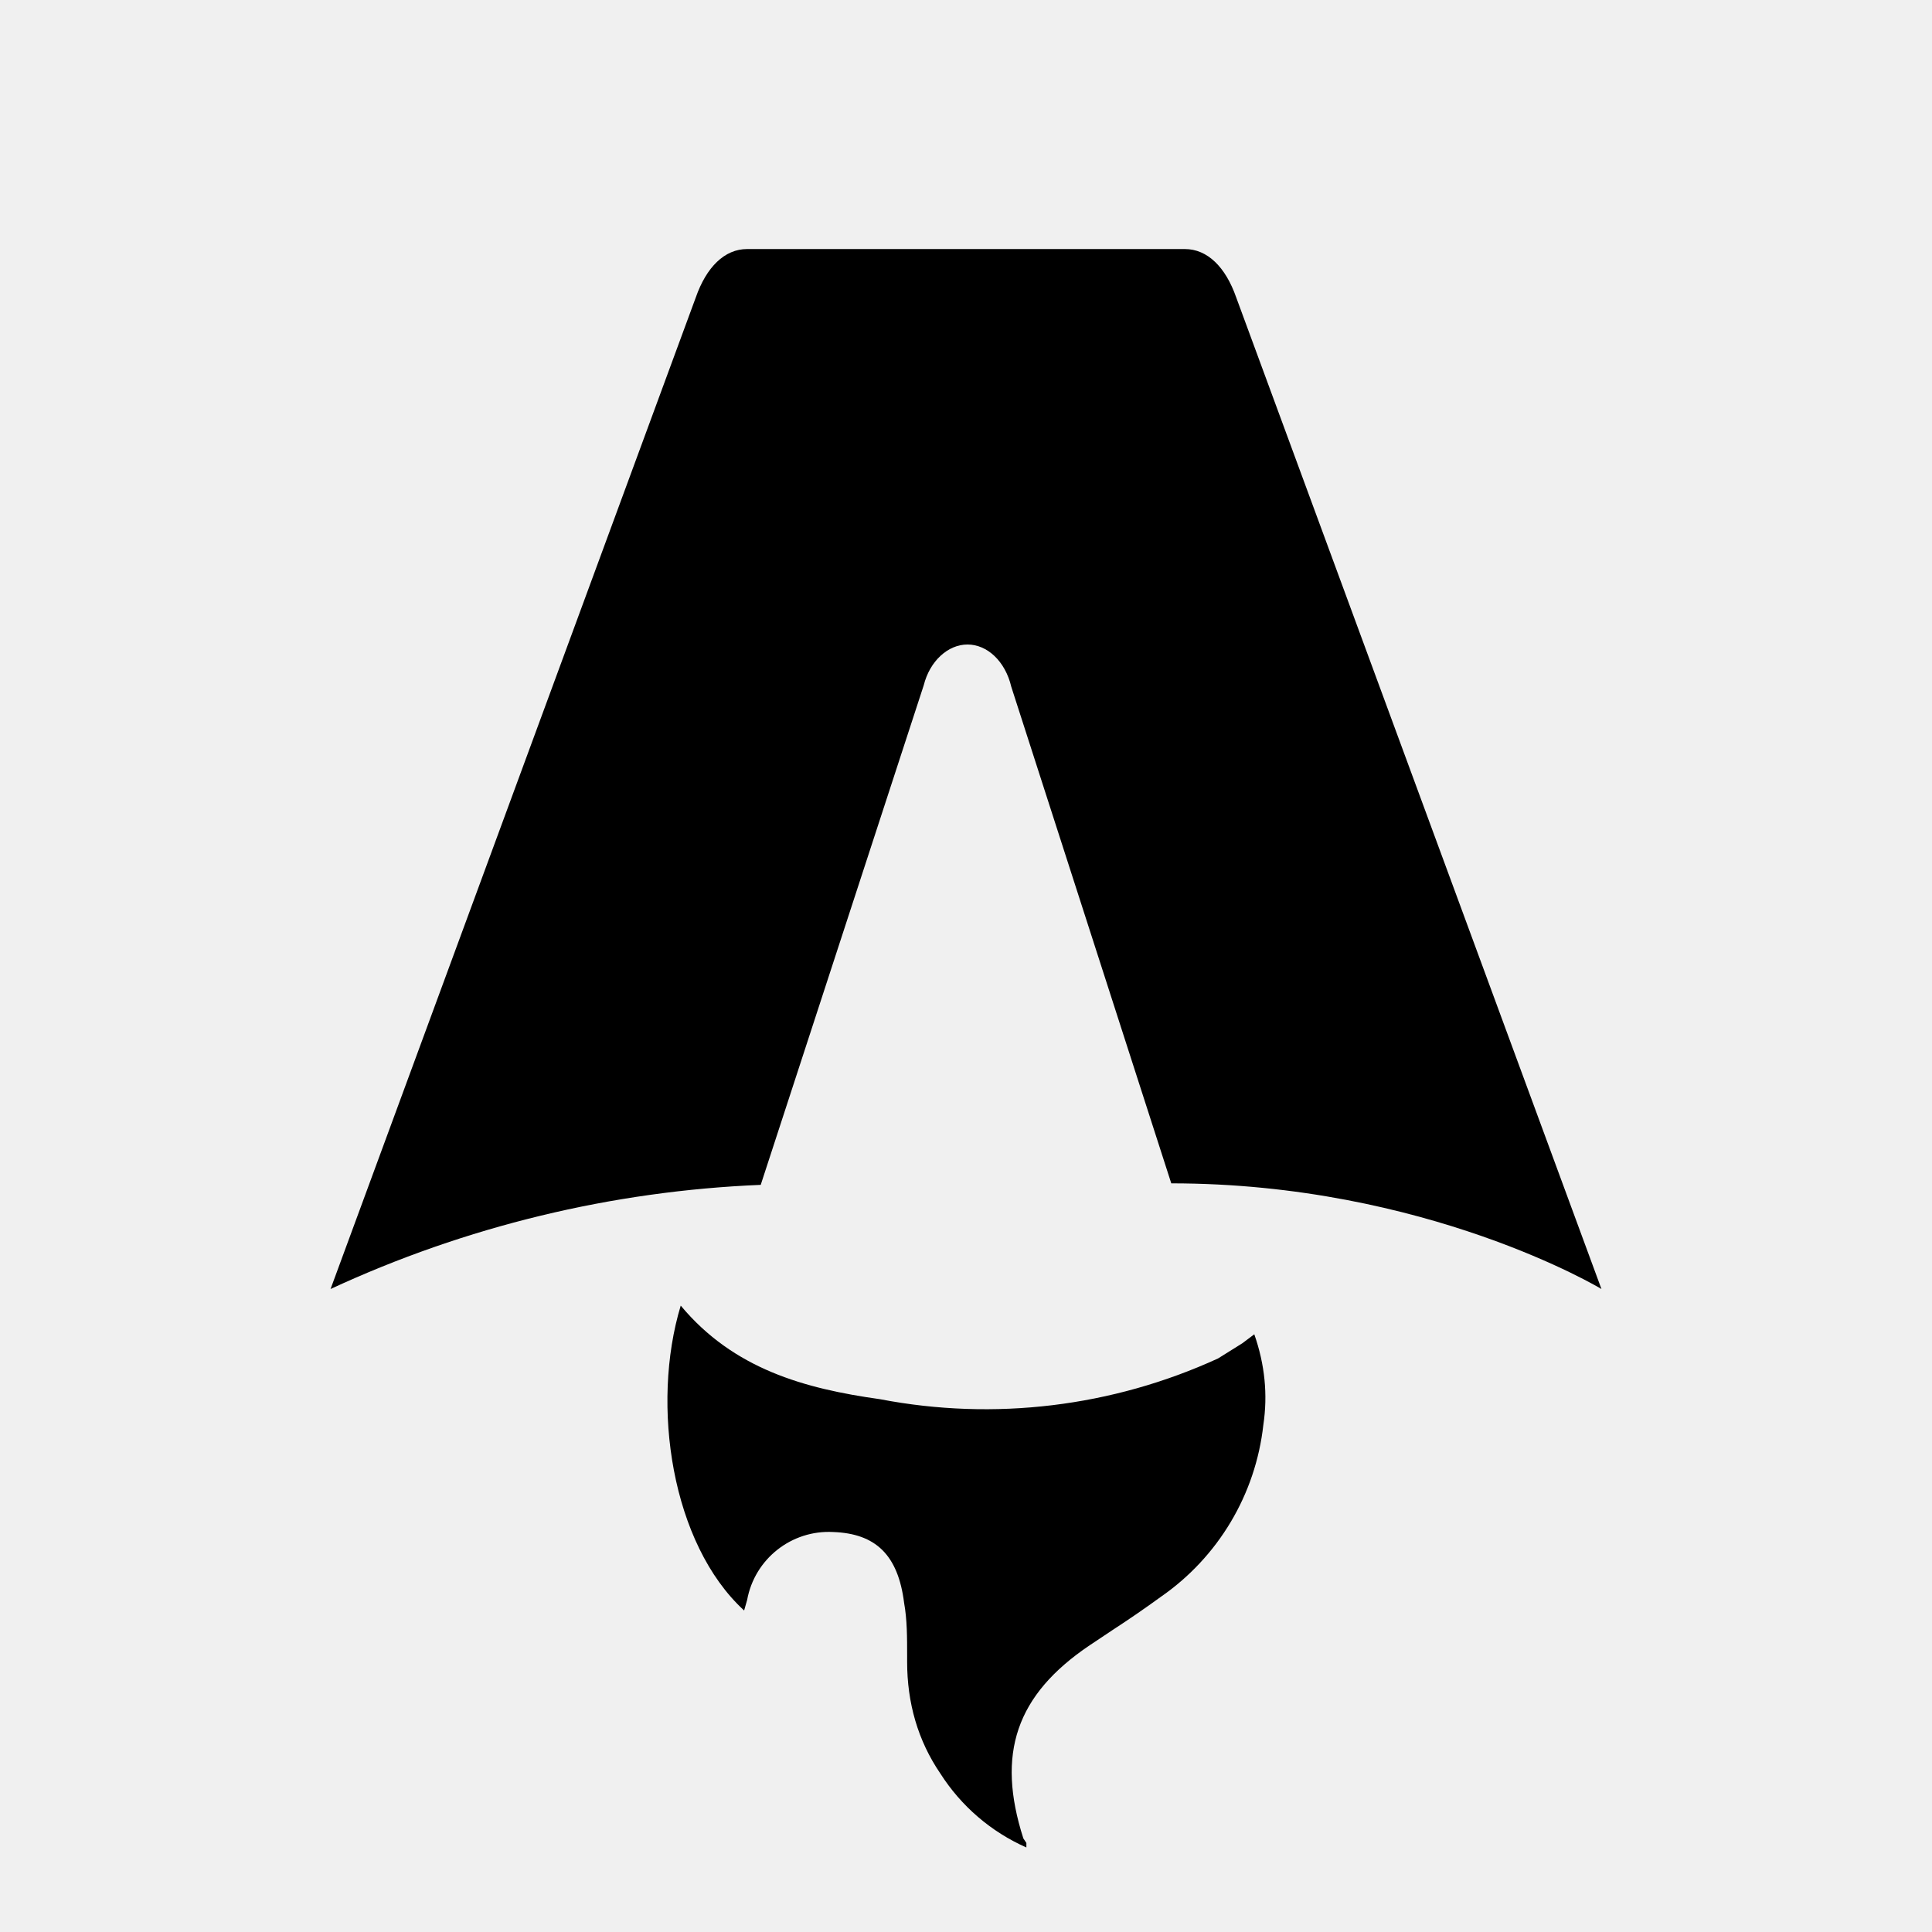
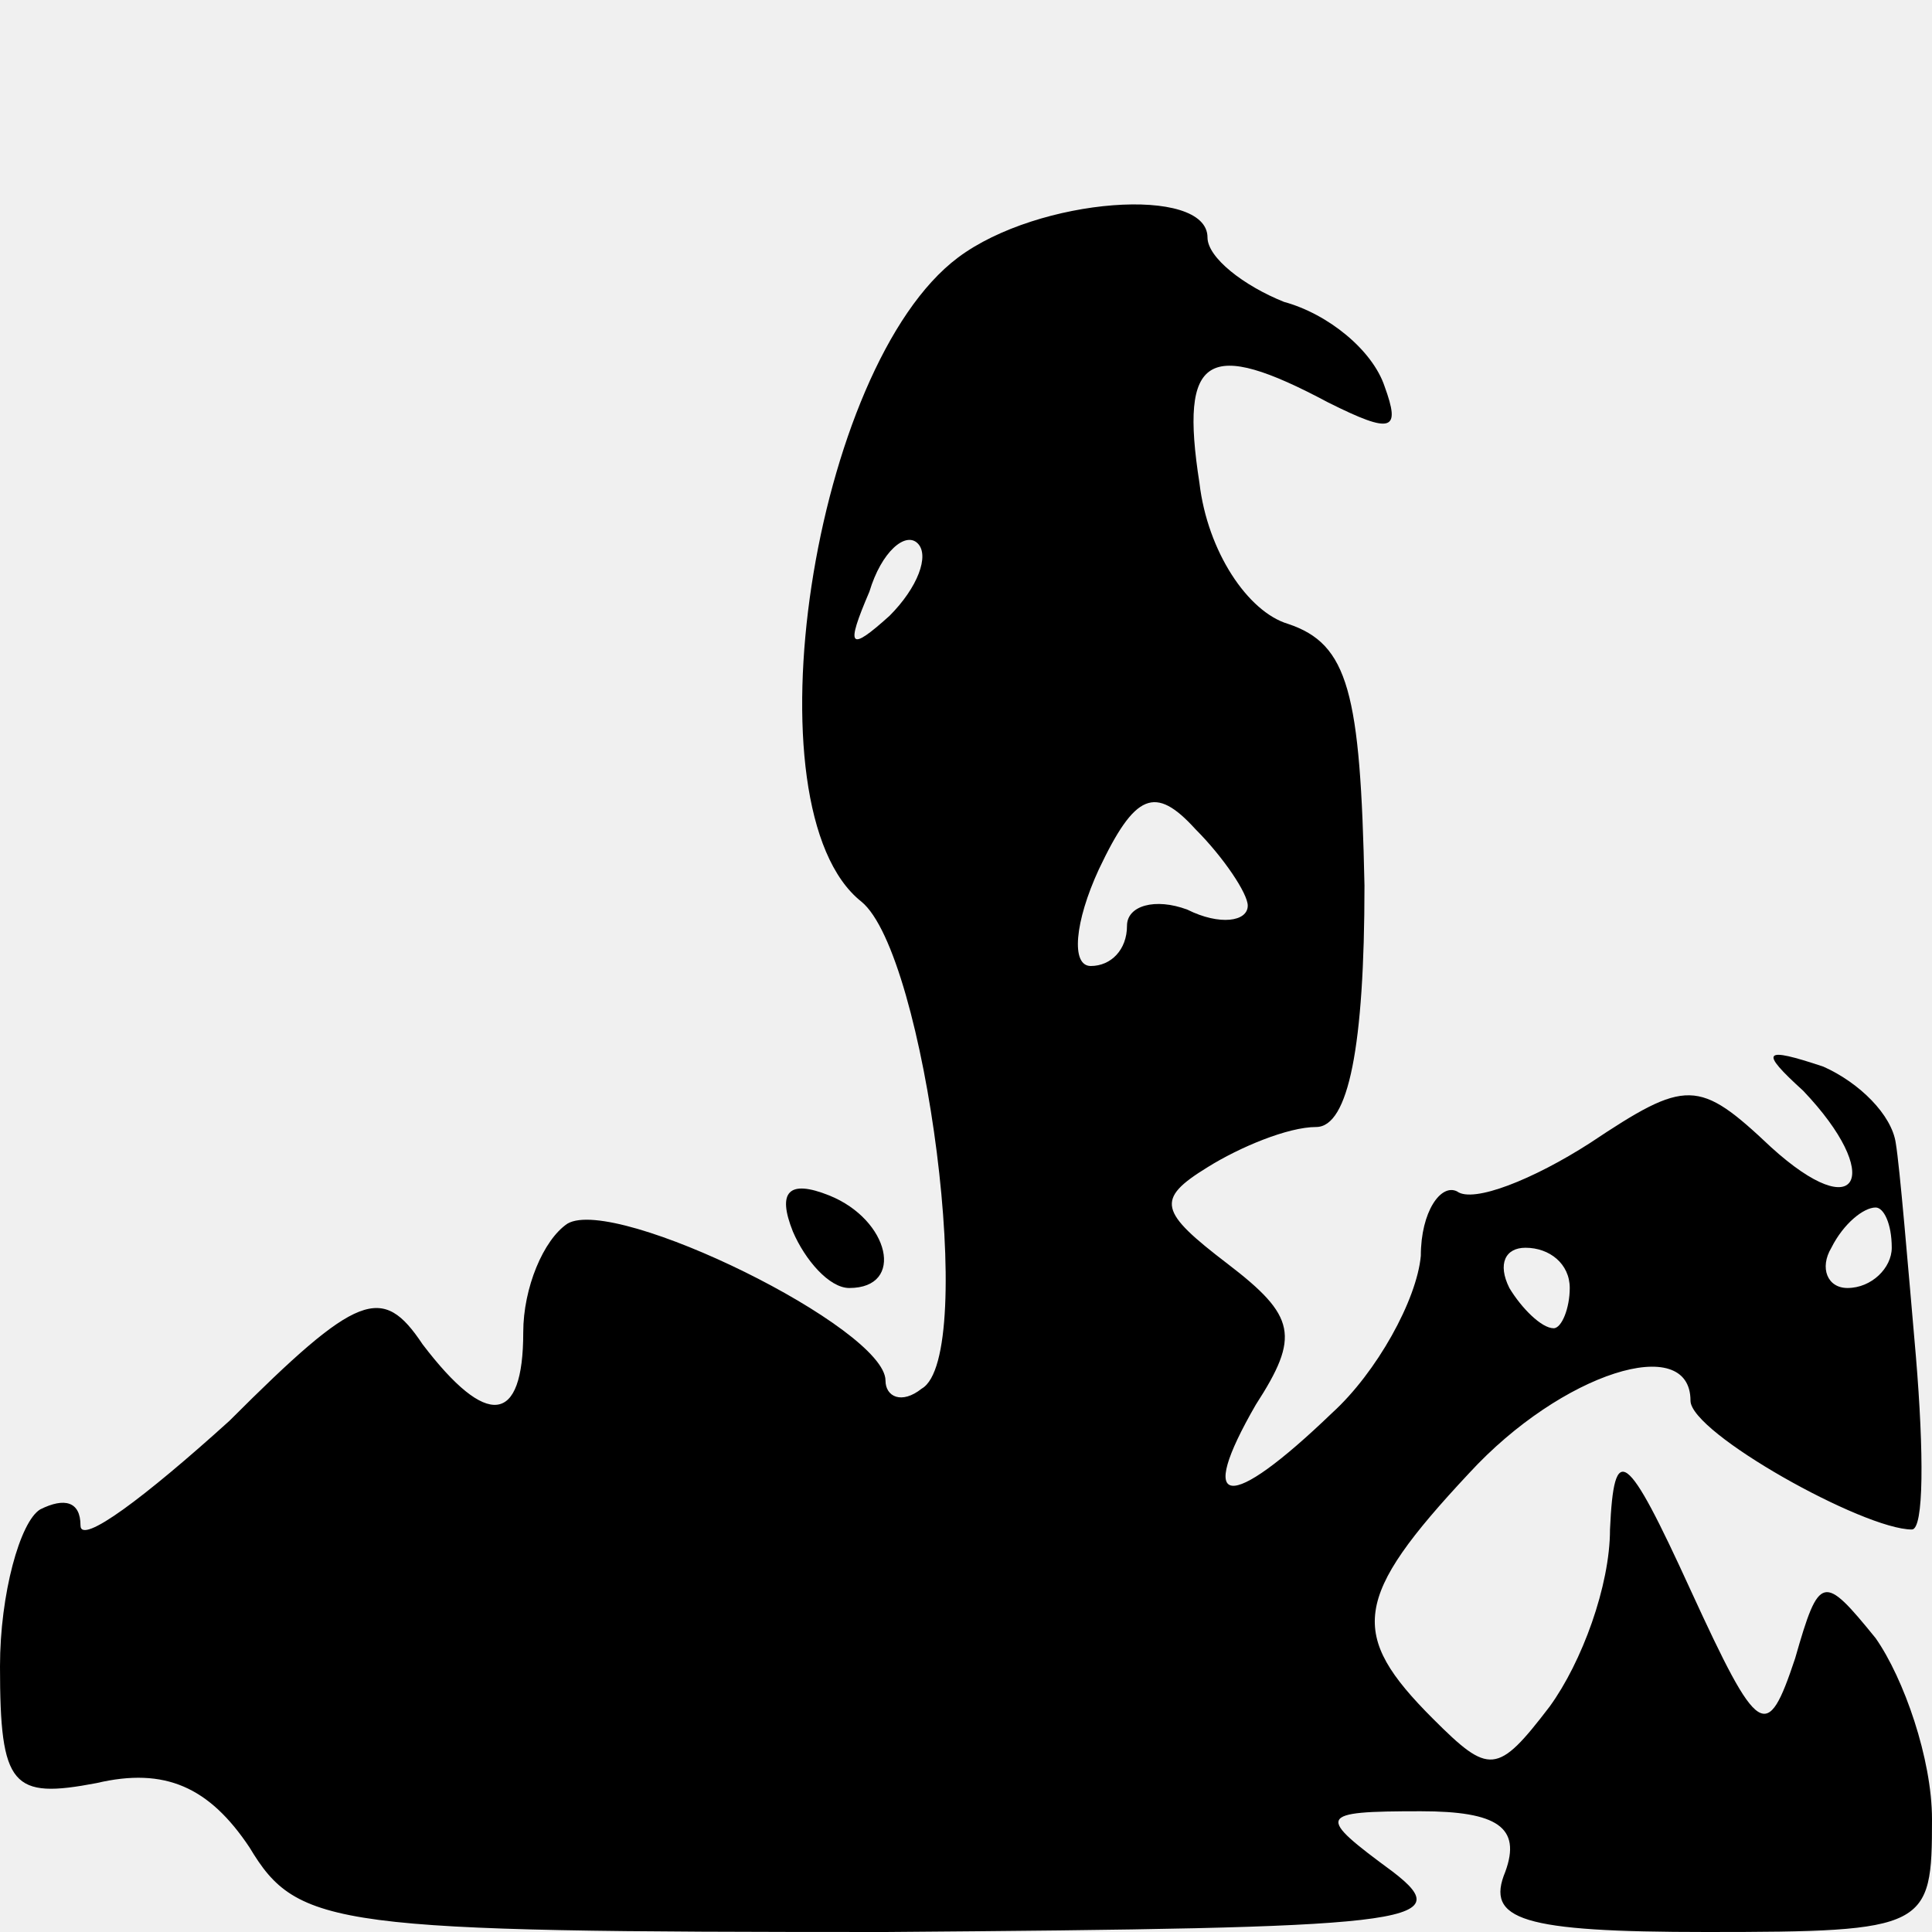
- <svg xmlns="http://www.w3.org/2000/svg" fill="none" viewBox="0 0 128 128">
-   <path d="M50.4 78.5a75.1 75.1 0 0 0-28.5 6.9l24.2-65.7c.7-2 1.9-3.2 3.4-3.2h29c1.5 0 2.7 1.2 3.4 3.2l24.2 65.7s-11.6-7-28.5-7L67 45.5c-.4-1.7-1.6-2.8-2.9-2.8-1.3 0-2.5 1.1-2.9 2.7L50.4 78.5Zm-1.1 28.2Zm-4.2-20.2c-2 6.6-.6 15.8 4.2 20.2a17.5 17.5 0 0 1 .2-.7 5.5 5.5 0 0 1 5.7-4.5c2.8.1 4.3 1.5 4.7 4.7.2 1.1.2 2.3.2 3.5v.4c0 2.7.7 5.2 2.2 7.4a13 13 0 0 0 5.7 4.9v-.3l-.2-.3c-1.8-5.6-.5-9.5 4.4-12.8l1.5-1a73 73 0 0 0 3.2-2.2 16 16 0 0 0 6.8-11.4c.3-2 .1-4-.6-6l-.8.6-1.6 1a37 37 0 0 1-22.4 2.7c-5-.7-9.7-2-13.2-6.2Z" />
-   <style>
-         path { fill: #000; }
-         @media (prefers-color-scheme: dark) {
-             path { fill: #FFF; }
-         }
-     </style>
+ <svg xmlns="http://www.w3.org/2000/svg" version="1.0" width="48pt" height="48pt" viewBox="0 0 48 48" preserveAspectRatio="xMidYMid meet">
+   <g transform="translate(0,48) scale(0.1,-0.1)" fill="#000000" stroke="none">
+     <path d="M238 416 c-36 -27 -53 -137 -24 -160 16 -13 29 -113 15 -121 -5 -4 -9 -2 -9 2 0 13 -67 46 -79 39 -6 -4 -11 -16 -11 -27 0 -23 -9 -24 -25 -3 -10 15 -16 13 -48 -19 -21 -19 -37 -31 -37 -26 0 6 -4 7 -10 4 -5 -3 -10 -21 -10 -39 0 -30 3 -33 24 -29 17 4 28 -1 38 -16 12 -20 21 -21 158 -21 130 1 143 2 126 15 -19 14 -19 15 7 15 19 0 25 -4 21 -15 -5 -12 4 -15 50 -15 55 0 56 1 56 28 0 15 -7 35 -14 45 -13 16 -14 16 -20 -5 -7 -21 -9 -20 -26 17 -16 35 -19 37 -20 15 0 -14 -7 -33 -15 -44 -13 -17 -15 -17 -29 -3 -21 21 -20 30 9 61 23 25 55 35 55 18 0 -8 43 -32 55 -32 3 0 3 19 1 43 -2 23 -4 47 -5 53 -1 7 -9 15 -18 19 -15 5 -16 4 -5 -6 20 -21 14 -34 -8 -14 -18 17 -21 17 -45 1 -14 -9 -29 -15 -33 -12 -4 2 -9 -5 -9 -16 -1 -11 -11 -29 -22 -39 -26 -25 -34 -24 -19 2 11 17 10 22 -7 35 -17 13 -18 16 -5 24 8 5 20 10 27 10 8 0 12 20 12 60 -1 48 -4 60 -19 65 -10 3 -20 18 -22 35 -5 32 2 36 32 20 16 -8 18 -7 14 4 -3 9 -14 18 -25 21 -10 4 -19 11 -19 16 0 13 -42 10 -62 -5z m-17 -89 c-10 -9 -11 -8 -5 6 3 10 9 15 12 12 3 -3 0 -11 -7 -18z m89 -72 c0 -4 -7 -5 -15 -1 -8 3 -15 1 -15 -4 0 -6 -4 -10 -9 -10 -5 0 -4 11 2 24 9 19 14 21 24 10 7 -7 13 -16 13 -19z m160 -85 c0 -5 -5 -10 -11 -10 -5 0 -7 5 -4 10 3 6 8 10 11 10 2 0 4 -4 4 -10z m-80 -10 c0 -5 -2 -10 -4 -10 -3 0 -8 5 -11 10 -3 6 -1 10 4 10 6 0 11 -4 11 -10z" />
+     <path d="M197 174 c3 -7 9 -14 14 -14 14 0 10 17 -5 23 -10 4 -13 1 -9 -9z" />
+   </g>
</svg>
